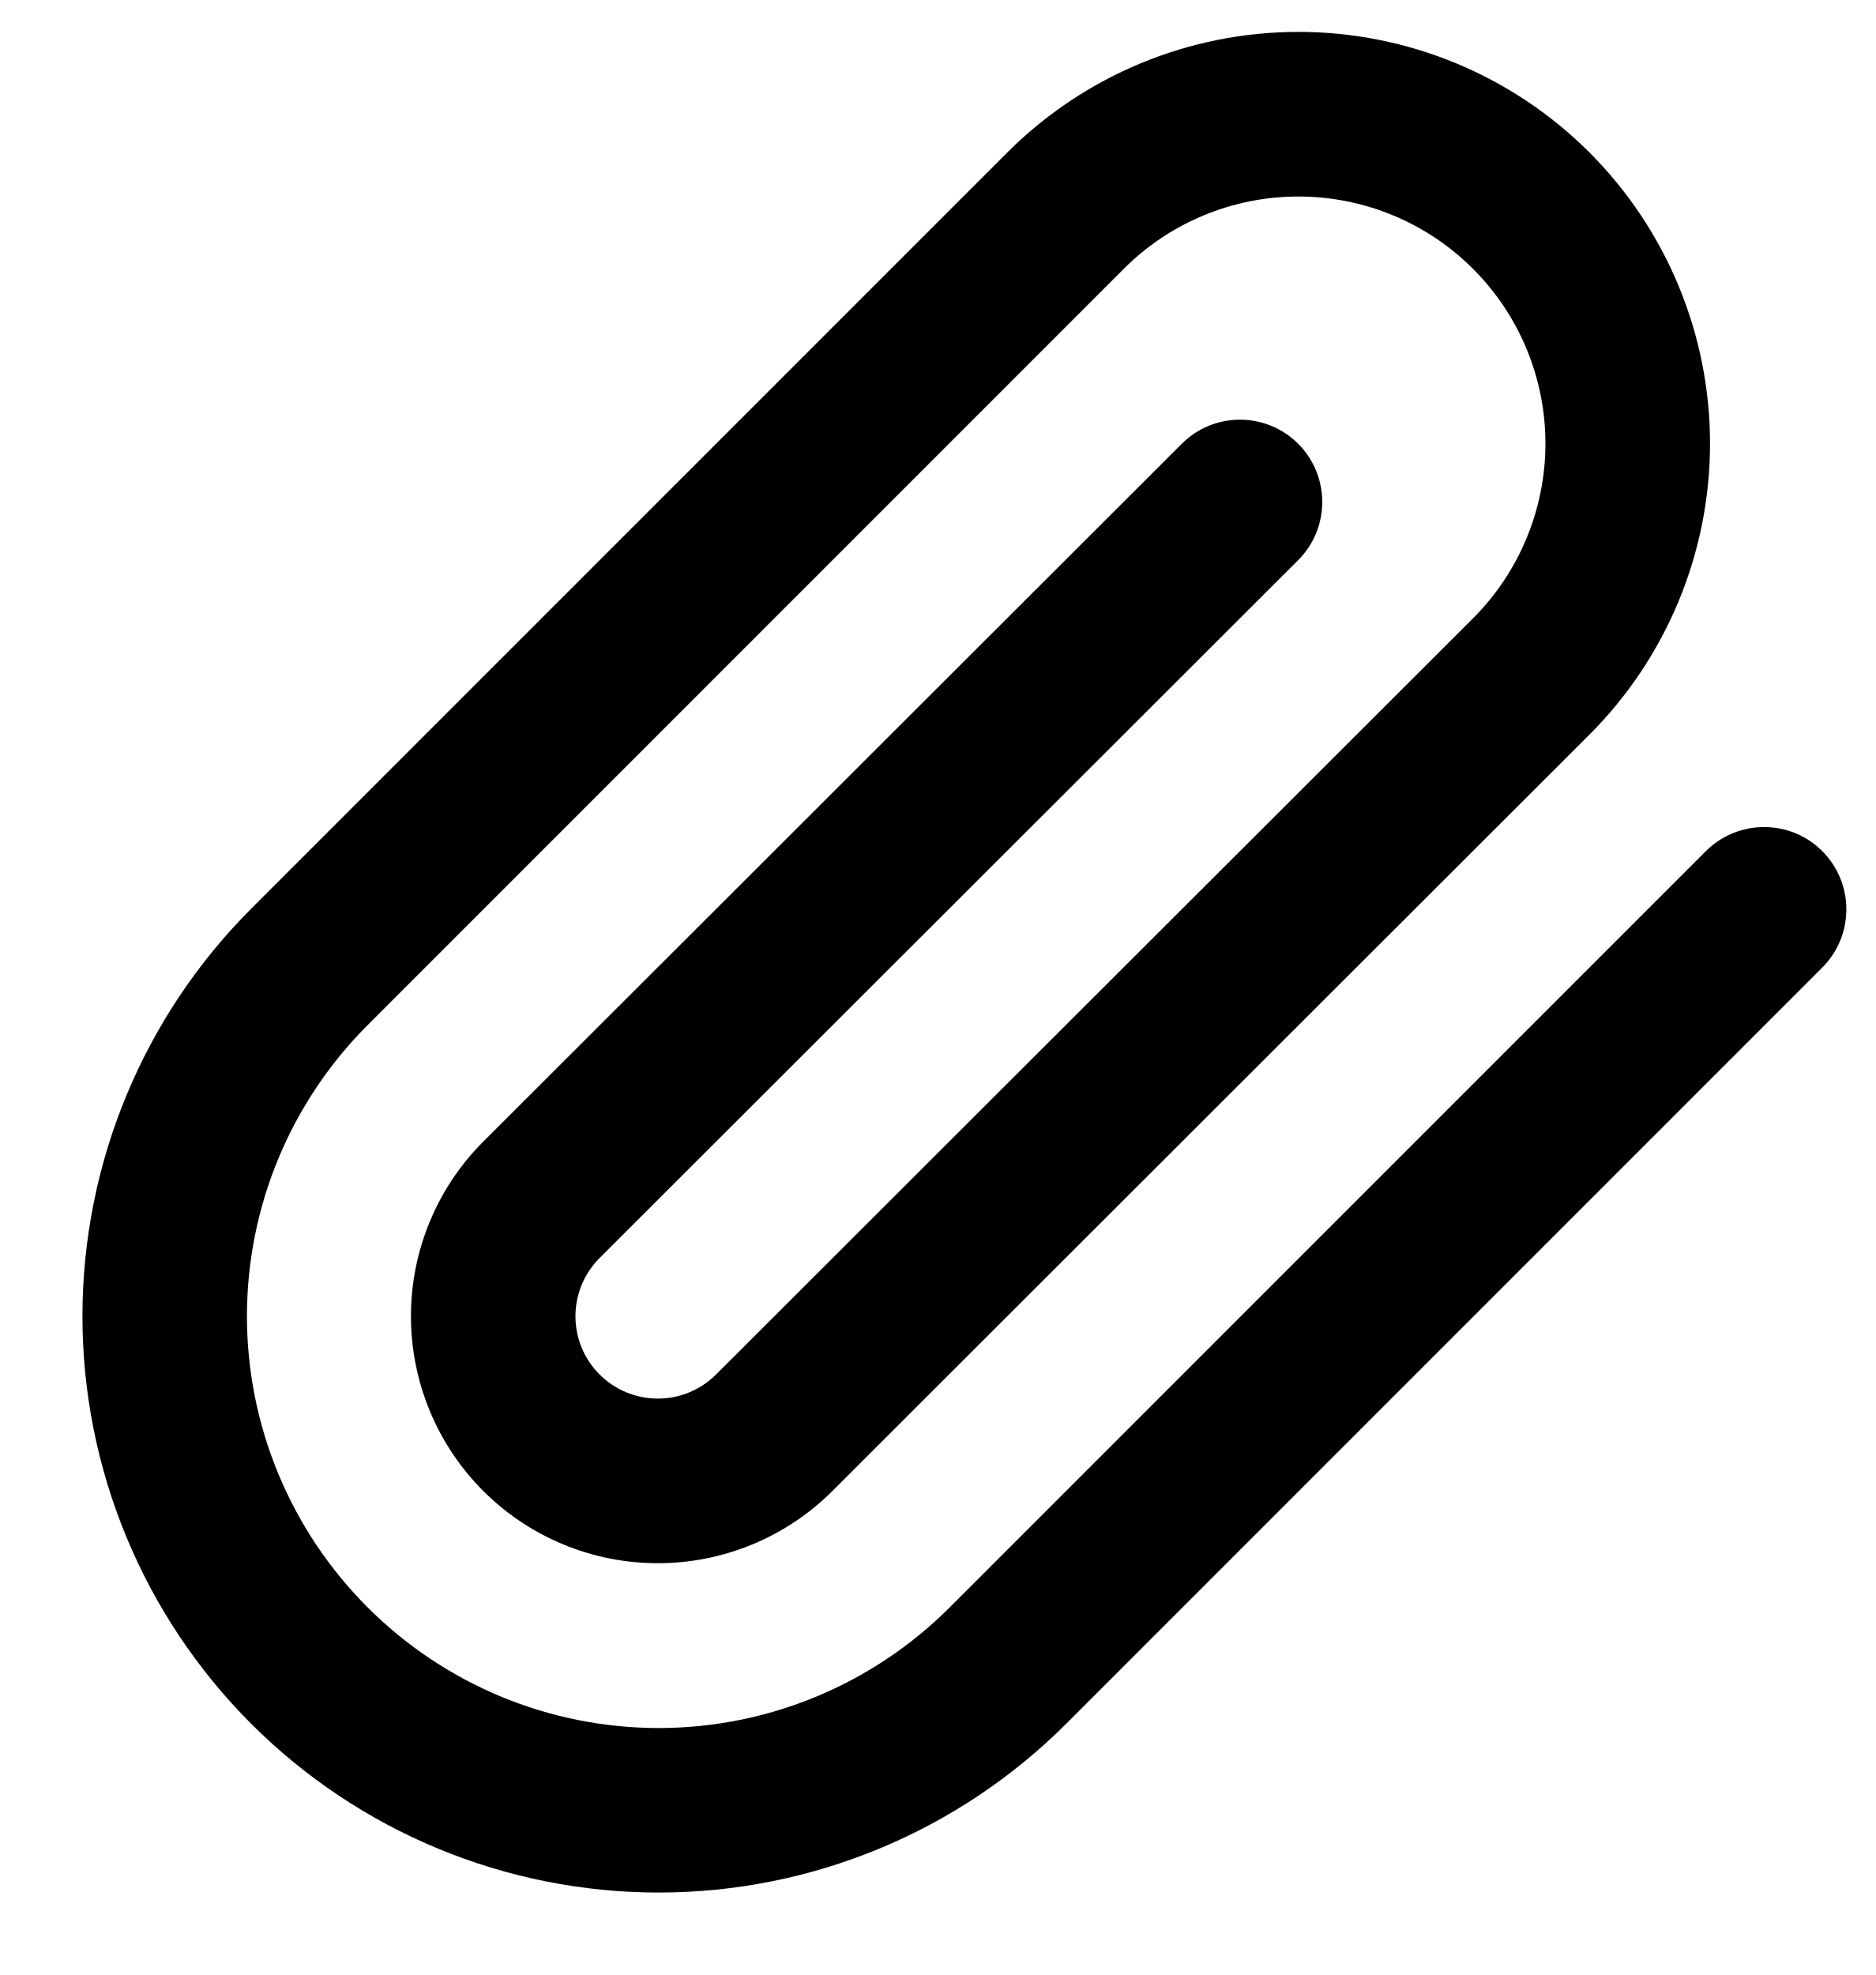
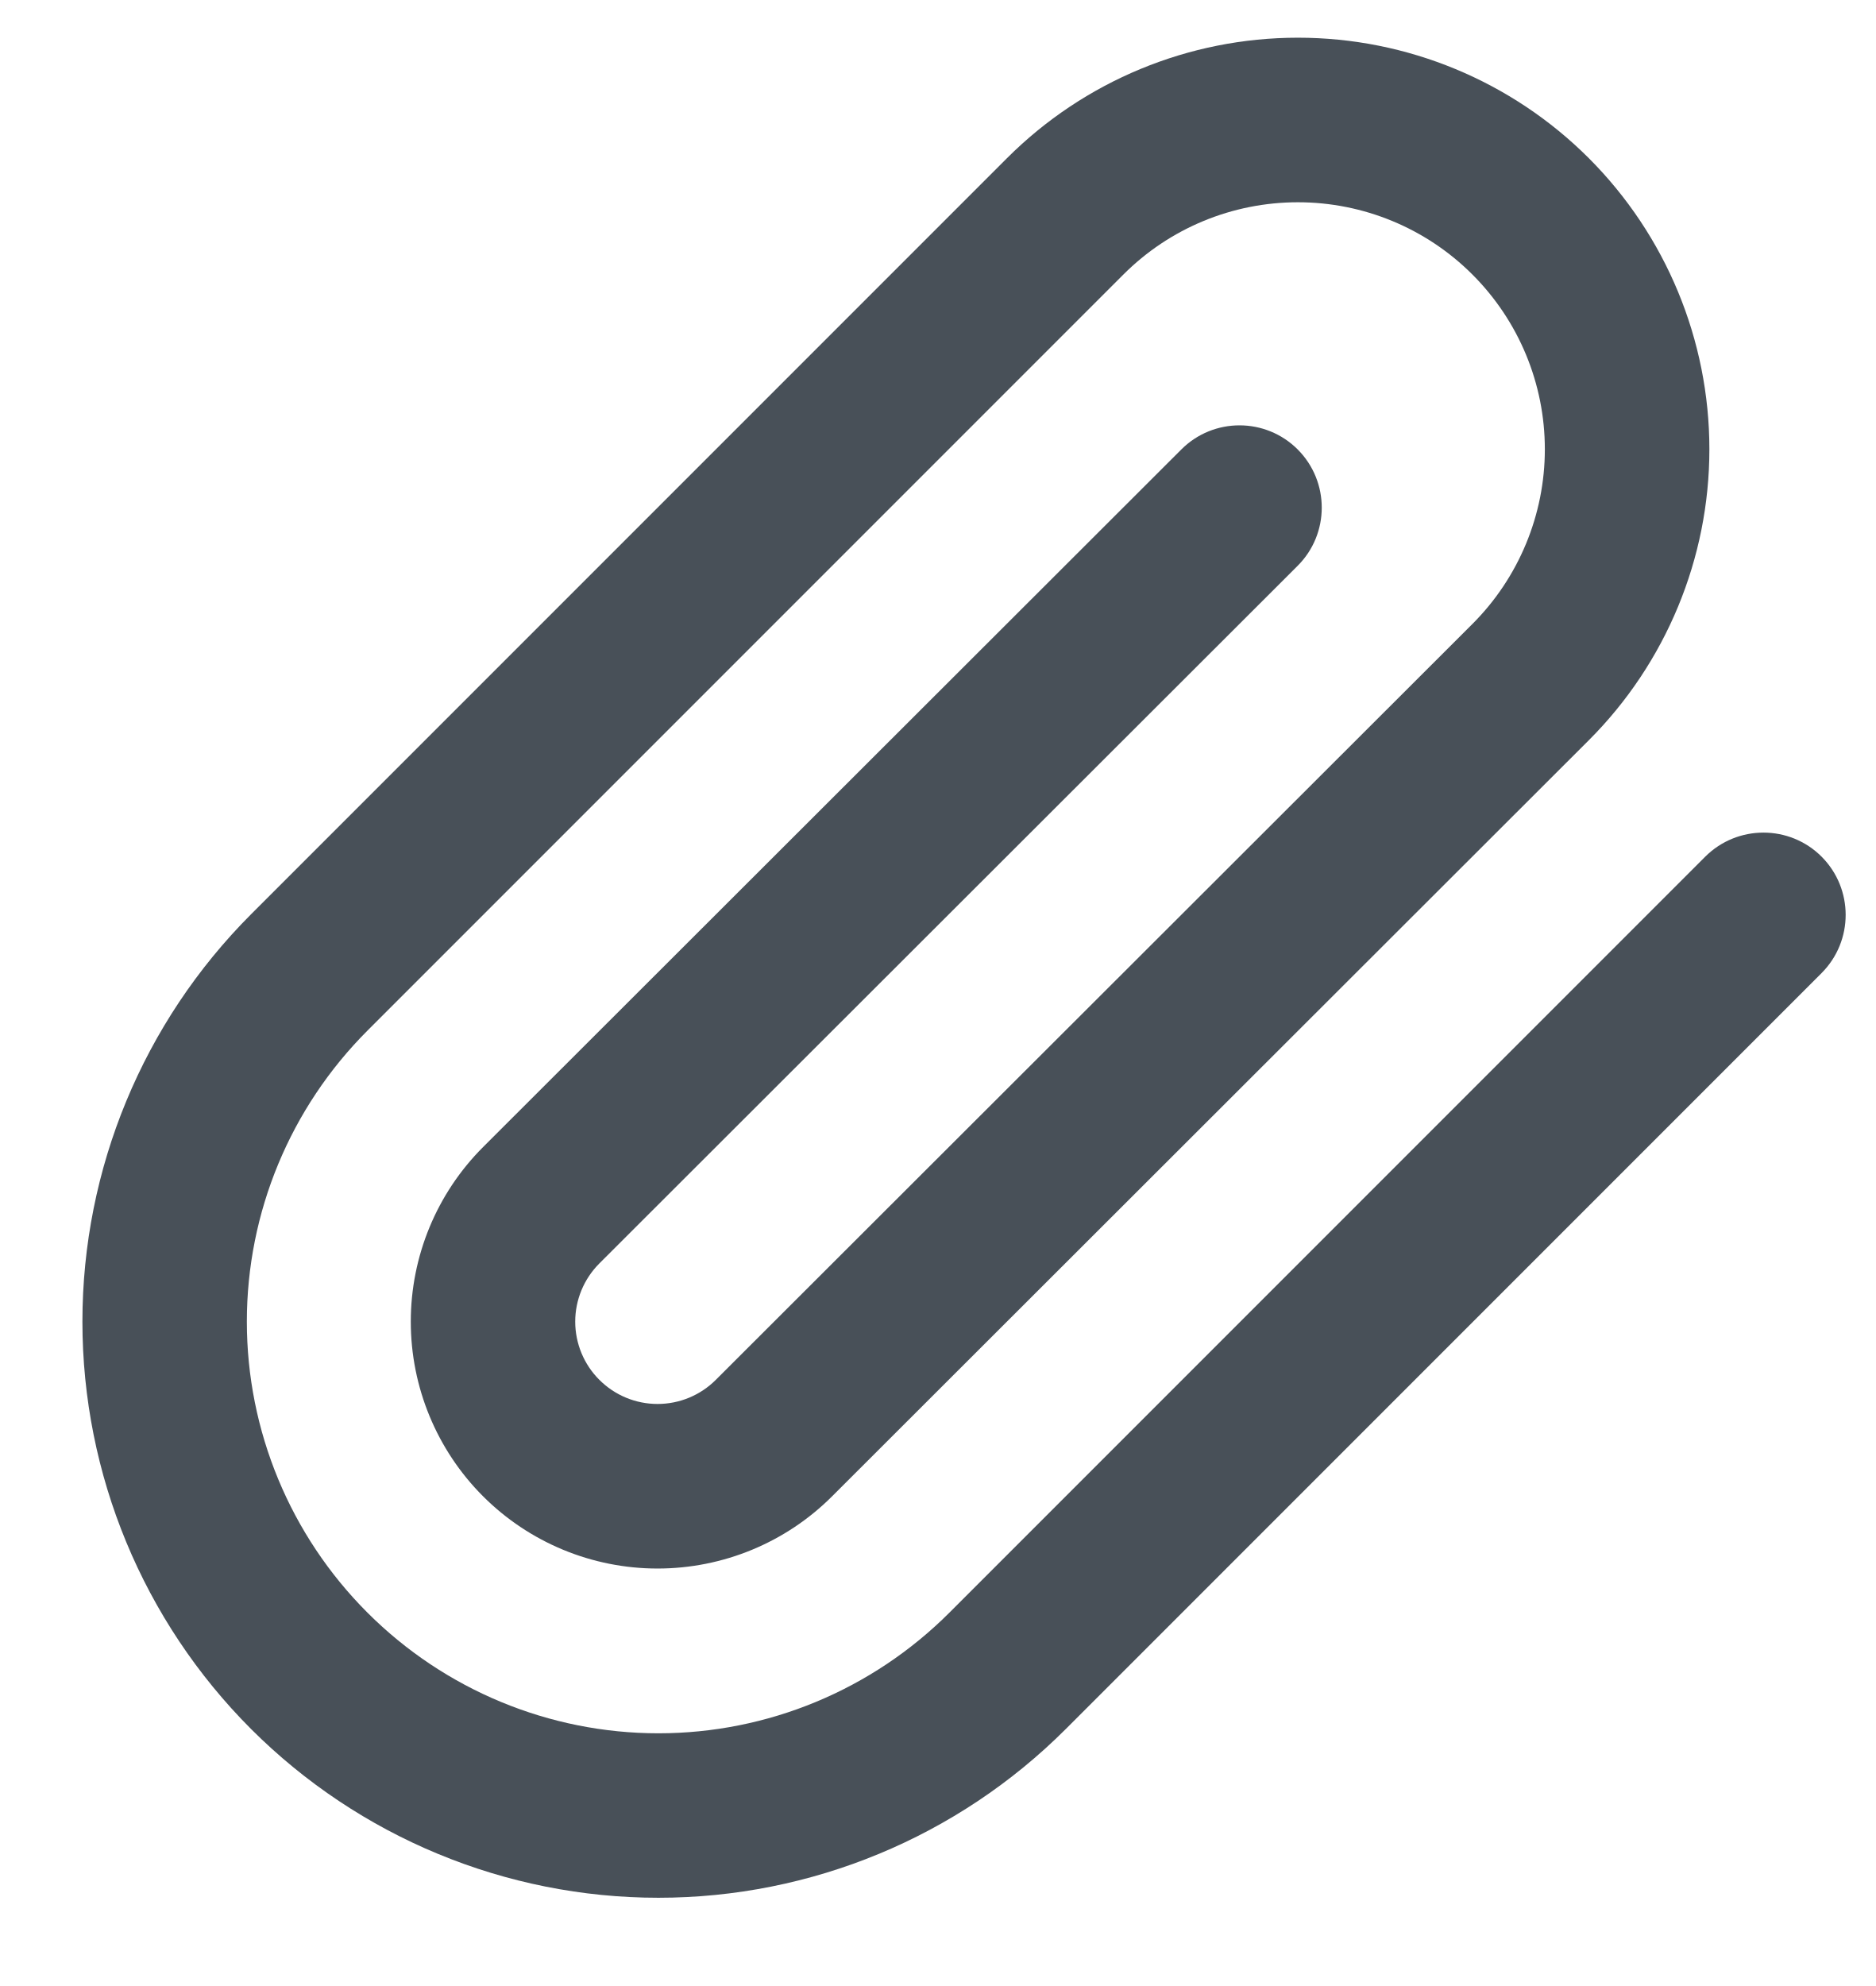
- <svg xmlns="http://www.w3.org/2000/svg" viewBox="0 0 19 20">
-   <path fill-rule="evenodd" clip-rule="evenodd" d="M13.15 1.99C12.486 1.99 11.85 2.253 11.381 2.723L3.723 10.381C2.941 11.163 2.501 12.223 2.501 13.329C2.501 14.435 2.941 15.495 3.723 16.277C4.505 17.059 5.565 17.499 6.671 17.499C7.777 17.499 8.837 17.059 9.619 16.277L17.277 8.619C17.603 8.294 18.131 8.294 18.456 8.619C18.781 8.945 18.781 9.472 18.456 9.798L10.798 17.456C9.703 18.55 8.219 19.165 6.671 19.165C5.123 19.165 3.639 18.55 2.544 17.456C1.45 16.361 0.835 14.877 0.835 13.329C0.835 11.781 1.45 10.297 2.544 9.202L10.202 1.544C10.984 0.762 12.044 0.323 13.15 0.323C14.256 0.323 15.316 0.762 16.098 1.544C16.879 2.326 17.319 3.386 17.319 4.492C17.319 5.597 16.879 6.658 16.098 7.439L8.431 15.098C7.962 15.567 7.326 15.83 6.662 15.83C5.999 15.83 5.363 15.567 4.894 15.098C4.425 14.629 4.162 13.992 4.162 13.329C4.162 12.666 4.425 12.03 4.894 11.561L11.969 4.494C12.295 4.168 12.823 4.169 13.148 4.494C13.473 4.82 13.473 5.348 13.147 5.673L6.073 12.739C5.916 12.896 5.828 13.108 5.828 13.329C5.828 13.55 5.916 13.763 6.073 13.919C6.229 14.075 6.441 14.163 6.662 14.163C6.884 14.163 7.096 14.075 7.252 13.919L14.919 6.261C15.388 5.792 15.652 5.155 15.652 4.492C15.652 3.828 15.388 3.192 14.919 2.723C14.45 2.253 13.813 1.99 13.15 1.99Z" />
+ <svg xmlns="http://www.w3.org/2000/svg" width="17" height="18" viewBox="0 0 19 20" fill="none">
+   <path fill-rule="evenodd" clip-rule="evenodd" d="M13.15 1.99C12.486 1.99 11.85 2.253 11.381 2.723L3.723 10.381C2.941 11.163 2.501 12.223 2.501 13.329C2.501 14.435 2.941 15.495 3.723 16.277C4.505 17.059 5.565 17.499 6.671 17.499C7.777 17.499 8.837 17.059 9.619 16.277L17.277 8.619C17.603 8.294 18.131 8.294 18.456 8.619C18.781 8.945 18.781 9.472 18.456 9.798L10.798 17.456C9.703 18.55 8.219 19.165 6.671 19.165C5.123 19.165 3.639 18.55 2.544 17.456C1.45 16.361 0.835 14.877 0.835 13.329C0.835 11.781 1.45 10.297 2.544 9.202L10.202 1.544C10.984 0.762 12.044 0.323 13.15 0.323C14.256 0.323 15.316 0.762 16.098 1.544C16.879 2.326 17.319 3.386 17.319 4.492C17.319 5.597 16.879 6.658 16.098 7.439L8.431 15.098C7.962 15.567 7.326 15.83 6.662 15.83C5.999 15.83 5.363 15.567 4.894 15.098C4.425 14.629 4.162 13.992 4.162 13.329C4.162 12.666 4.425 12.03 4.894 11.561L11.969 4.494C12.295 4.168 12.823 4.169 13.148 4.494C13.473 4.82 13.473 5.348 13.147 5.673L6.073 12.739C5.916 12.896 5.828 13.108 5.828 13.329C5.828 13.55 5.916 13.763 6.073 13.919C6.229 14.075 6.441 14.163 6.662 14.163C6.884 14.163 7.096 14.075 7.252 13.919L14.919 6.261C15.388 5.792 15.652 5.155 15.652 4.492C15.652 3.828 15.388 3.192 14.919 2.723C14.45 2.253 13.813 1.99 13.15 1.99Z" fill="#485058" />
</svg>
